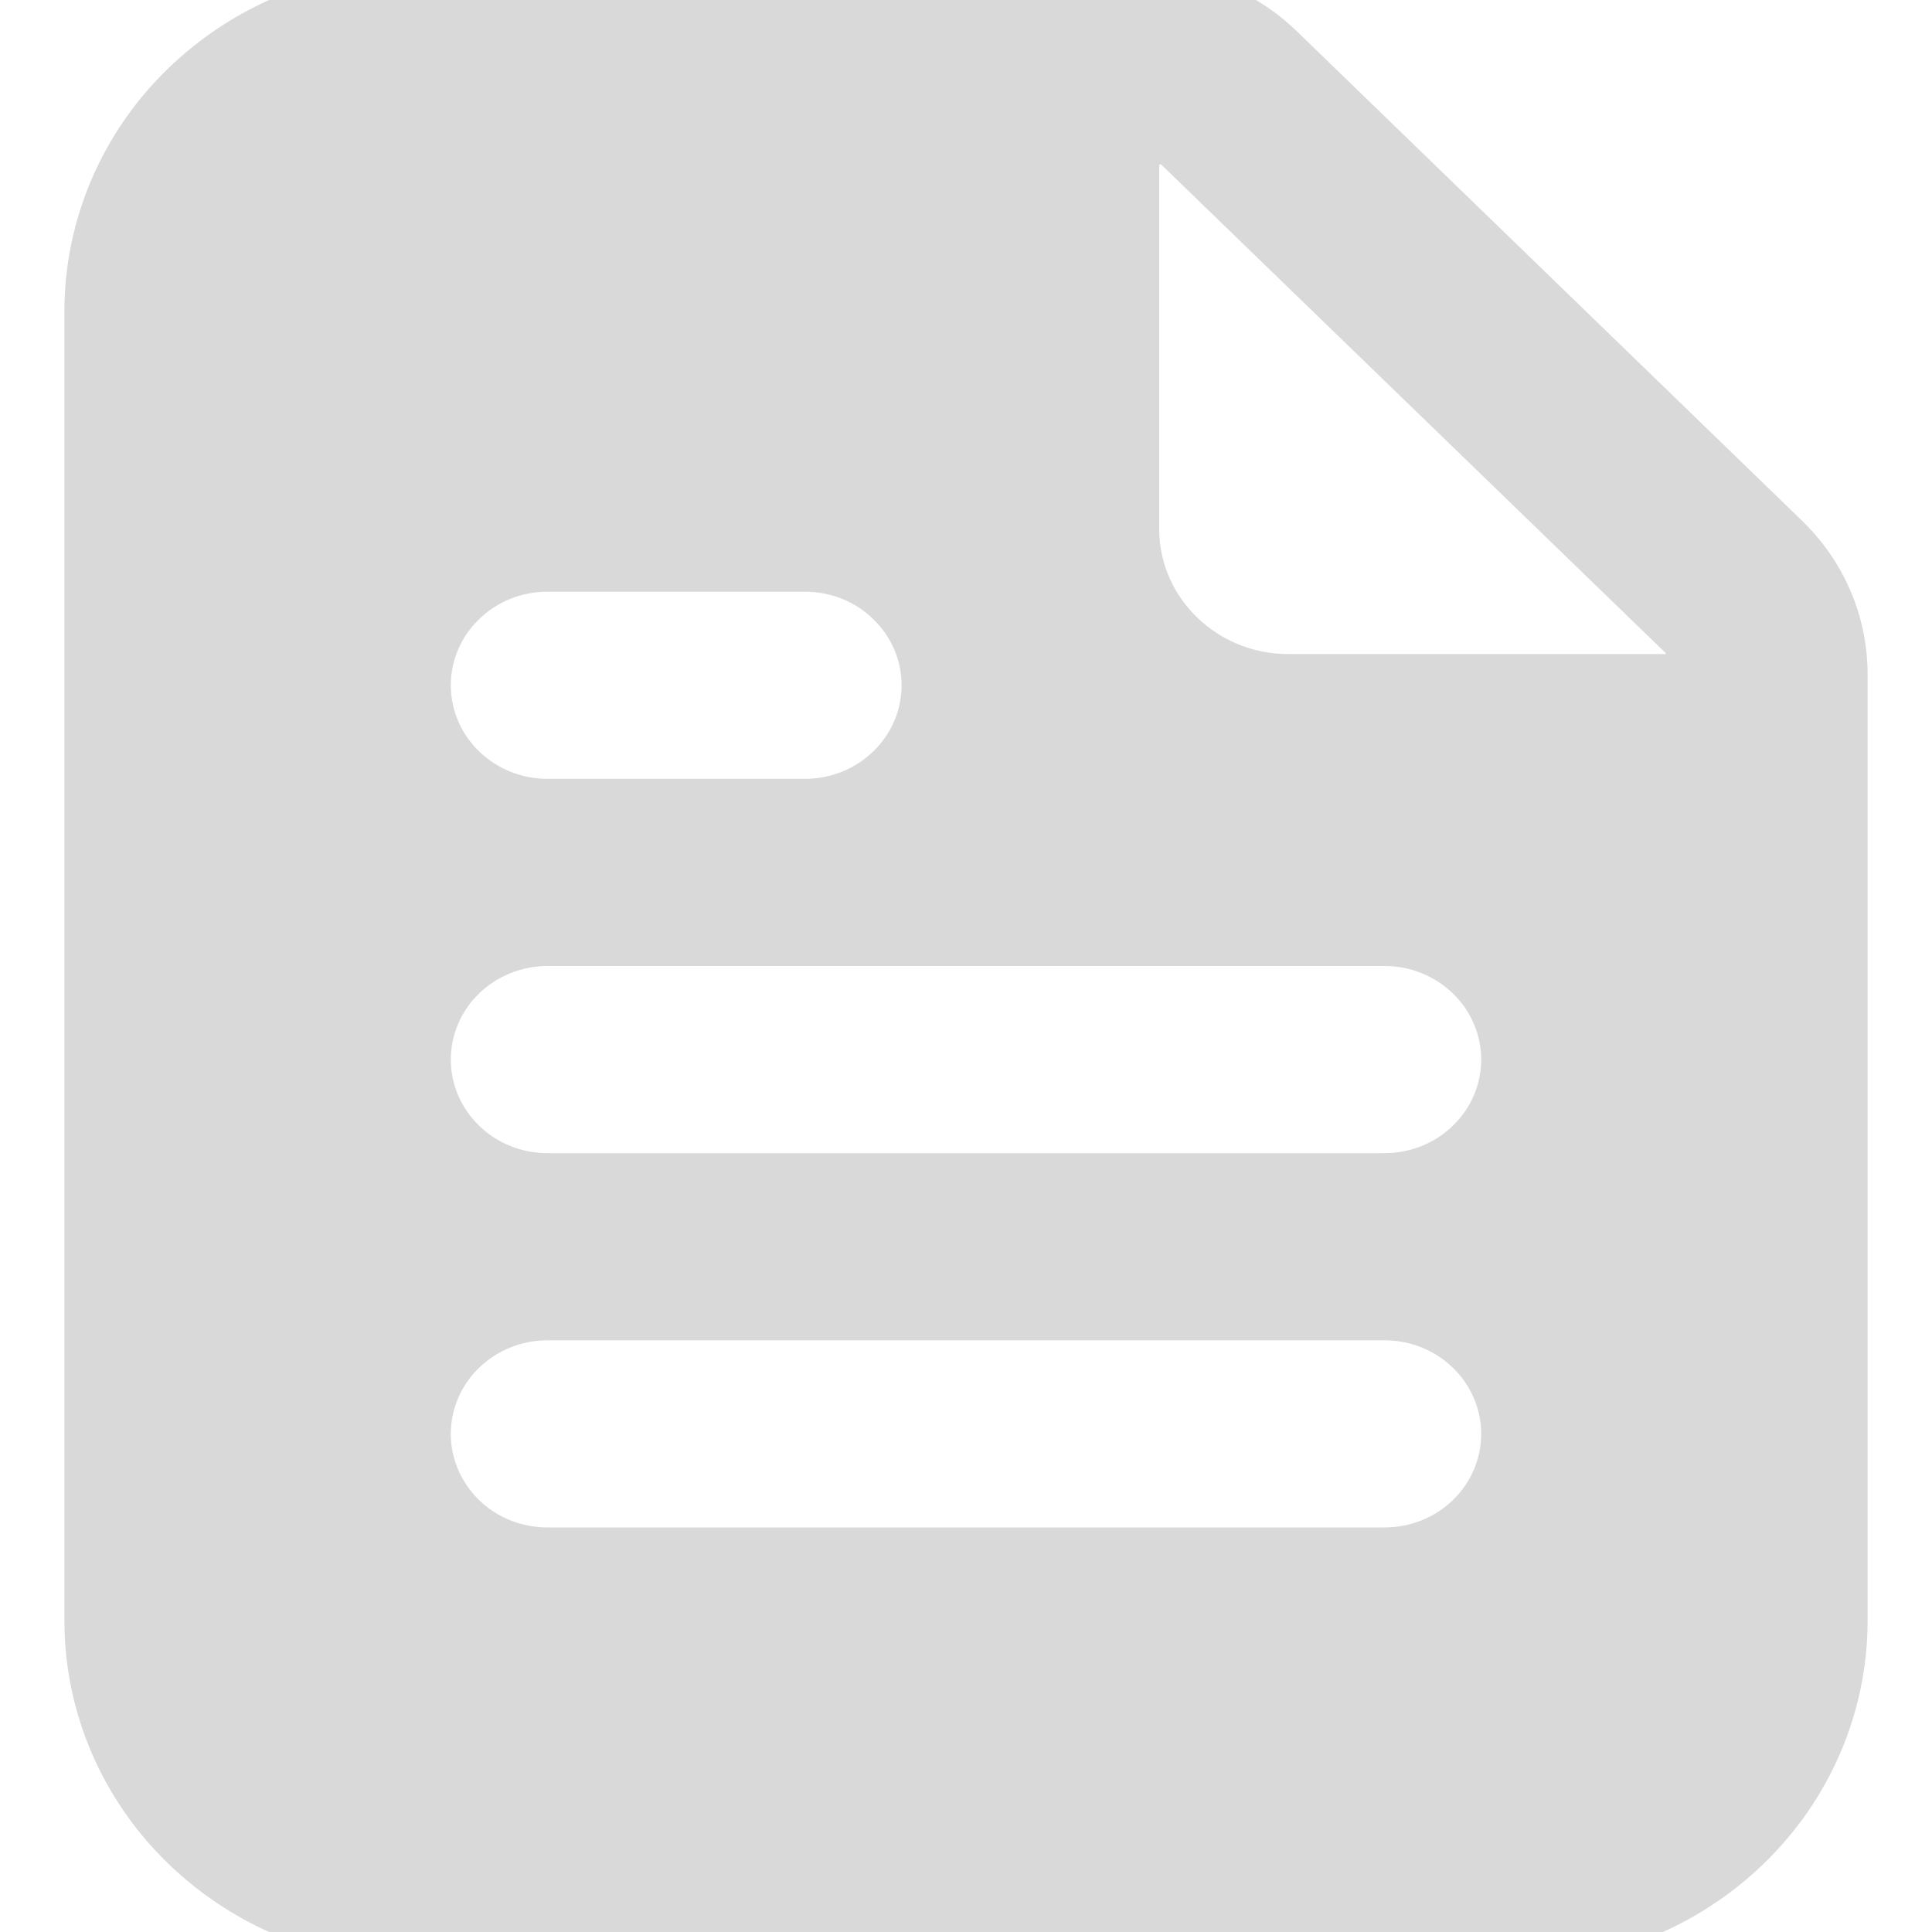
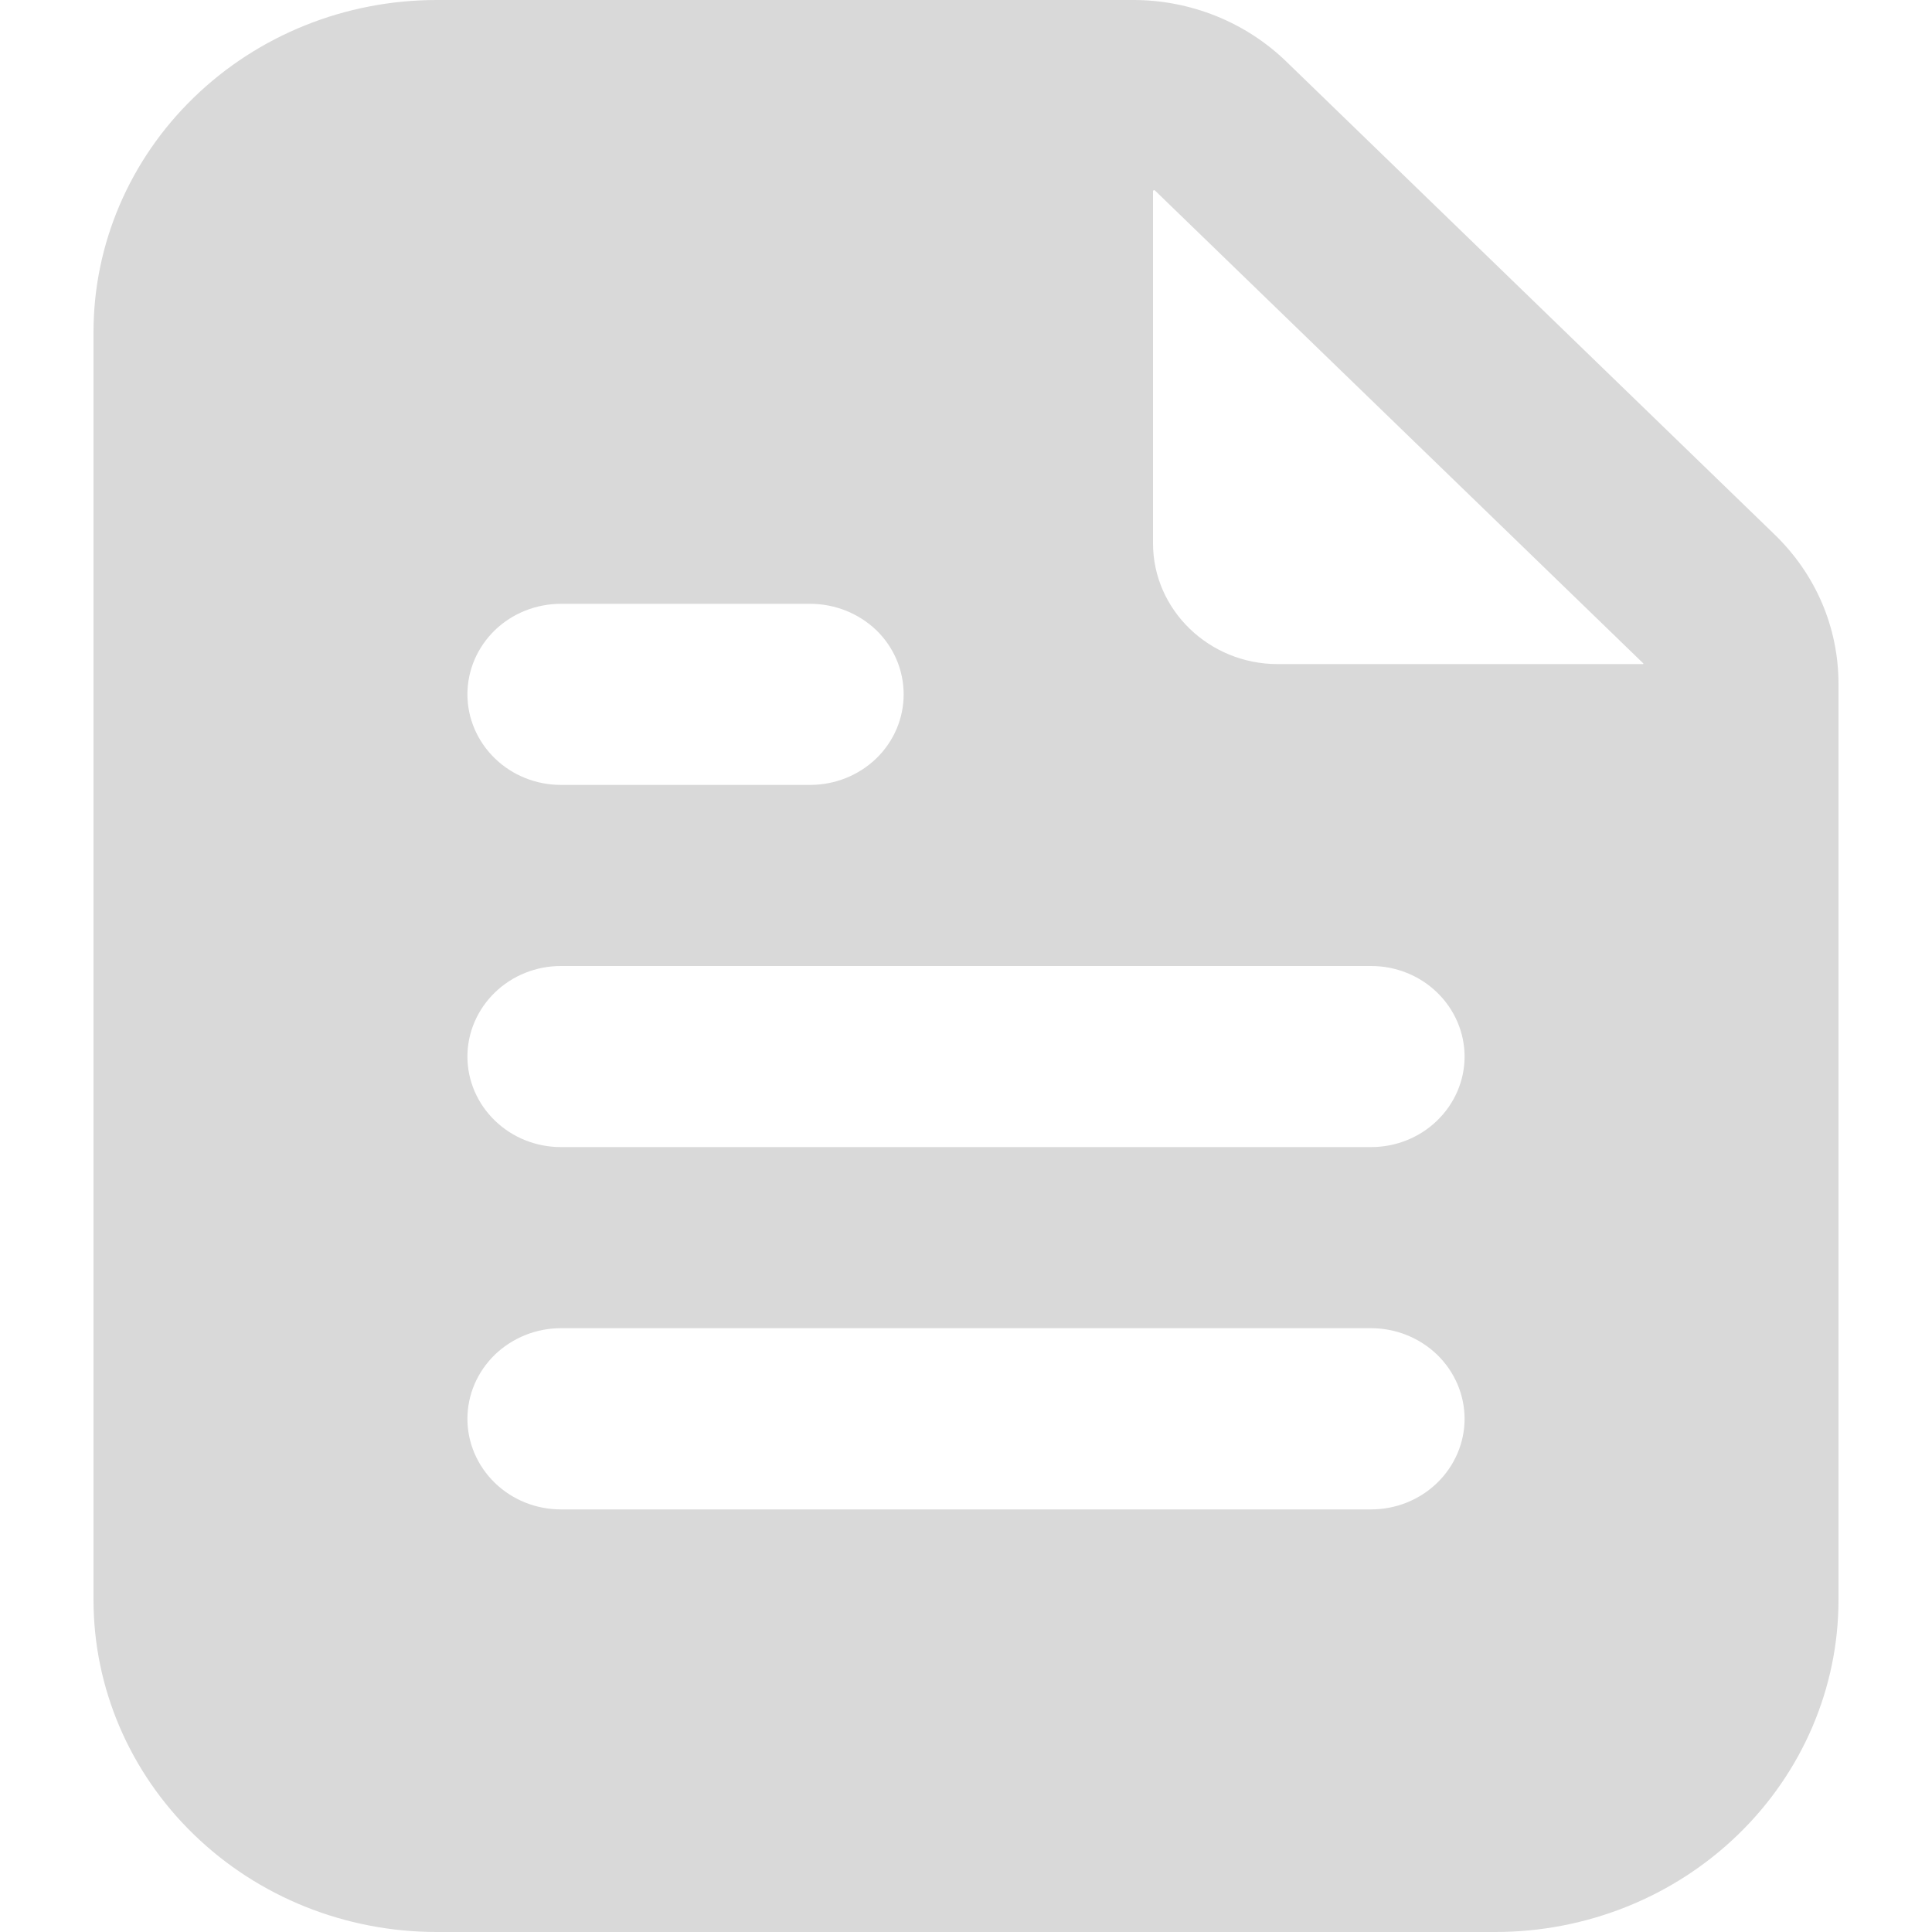
<svg xmlns="http://www.w3.org/2000/svg" width="15" height="15" viewBox="0 0 15 15" fill="none">
-   <path d="M13.987 4.039L10.073 0.247C9.911 0.089 9.718 -0.036 9.506 -0.122C9.294 -0.207 9.066 -0.251 8.836 -0.25H3.25C2.521 -0.249 1.822 0.031 1.306 0.531C0.79 1.03 0.501 1.708 0.5 2.414V12.586C0.501 13.292 0.79 13.97 1.306 14.469C1.822 14.969 2.521 15.249 3.25 15.25H11.75C12.479 15.249 13.178 14.969 13.694 14.469C14.21 13.97 14.499 13.292 14.5 12.586V5.237C14.5 4.785 14.318 4.358 13.987 4.039ZM4.25 4.594H6.25C6.449 4.594 6.64 4.67 6.78 4.807C6.921 4.943 7 5.128 7 5.32C7 5.513 6.921 5.698 6.78 5.834C6.64 5.97 6.449 6.047 6.25 6.047H4.25C4.051 6.047 3.86 5.97 3.72 5.834C3.579 5.698 3.5 5.513 3.5 5.32C3.5 5.128 3.579 4.943 3.72 4.807C3.86 4.67 4.051 4.594 4.25 4.594ZM10.75 11.859H4.25C4.051 11.859 3.86 11.783 3.72 11.647C3.579 11.51 3.5 11.325 3.5 11.133C3.5 10.94 3.579 10.755 3.72 10.619C3.86 10.483 4.051 10.406 4.25 10.406H10.75C10.949 10.406 11.14 10.483 11.28 10.619C11.421 10.755 11.5 10.94 11.5 11.133C11.5 11.325 11.421 11.51 11.28 11.647C11.14 11.783 10.949 11.859 10.75 11.859ZM10.75 8.953H4.25C4.051 8.953 3.86 8.877 3.72 8.74C3.579 8.604 3.5 8.419 3.5 8.227C3.5 8.034 3.579 7.849 3.72 7.713C3.86 7.577 4.051 7.5 4.25 7.5H10.75C10.949 7.5 11.14 7.577 11.28 7.713C11.421 7.849 11.5 8.034 11.5 8.227C11.5 8.419 11.421 8.604 11.28 8.74C11.14 8.877 10.949 8.953 10.75 8.953ZM12.932 5.078H10C9.45 5.078 9 4.642 9 4.109V1.28L9.013 1.275L12.935 5.073L12.932 5.078Z" fill="#D9D9D9" style="fill:#D9D9D9;fill:color(display-p3 0.851 0.851 0.851);fill-opacity:1;" />
+   <path d="M13.778 4.15L9.99 0.481C9.833 0.328 9.647 0.207 9.441 0.124C9.236 0.042 9.015 -0.001 8.793 4.54453e-06H3.387C2.681 0.001 2.005 0.272 1.506 0.756C1.007 1.239 0.726 1.895 0.726 2.578V12.422C0.726 13.105 1.007 13.761 1.506 14.244C2.005 14.728 2.681 14.999 3.387 15H11.613C12.319 14.999 12.995 14.728 13.494 14.244C13.993 13.761 14.274 13.105 14.274 12.422V5.31C14.274 4.872 14.098 4.46 13.778 4.15ZM4.355 4.688H6.29C6.483 4.688 6.667 4.762 6.804 4.893C6.94 5.025 7.016 5.204 7.016 5.391C7.016 5.577 6.94 5.756 6.804 5.888C6.667 6.02 6.483 6.094 6.29 6.094H4.355C4.162 6.094 3.978 6.02 3.842 5.888C3.706 5.756 3.629 5.577 3.629 5.391C3.629 5.204 3.706 5.025 3.842 4.893C3.978 4.762 4.162 4.688 4.355 4.688ZM10.645 11.719H4.355C4.162 11.719 3.978 11.645 3.842 11.513C3.706 11.381 3.629 11.202 3.629 11.016C3.629 10.829 3.706 10.65 3.842 10.518C3.978 10.387 4.162 10.312 4.355 10.312H10.645C10.838 10.312 11.022 10.387 11.158 10.518C11.294 10.65 11.371 10.829 11.371 11.016C11.371 11.202 11.294 11.381 11.158 11.513C11.022 11.645 10.838 11.719 10.645 11.719ZM10.645 8.906H4.355C4.162 8.906 3.978 8.832 3.842 8.7C3.706 8.568 3.629 8.39 3.629 8.203C3.629 8.017 3.706 7.838 3.842 7.706C3.978 7.574 4.162 7.5 4.355 7.5H10.645C10.838 7.5 11.022 7.574 11.158 7.706C11.294 7.838 11.371 8.017 11.371 8.203C11.371 8.39 11.294 8.568 11.158 8.7C11.022 8.832 10.838 8.906 10.645 8.906ZM12.757 5.156H9.919C9.387 5.156 8.952 4.734 8.952 4.219V1.48L8.964 1.476L12.76 5.152L12.757 5.156Z" fill="#D9D9D9" style="fill:#D9D9D9;fill:color(display-p3 0.851 0.851 0.851);fill-opacity:1;" />
</svg>
